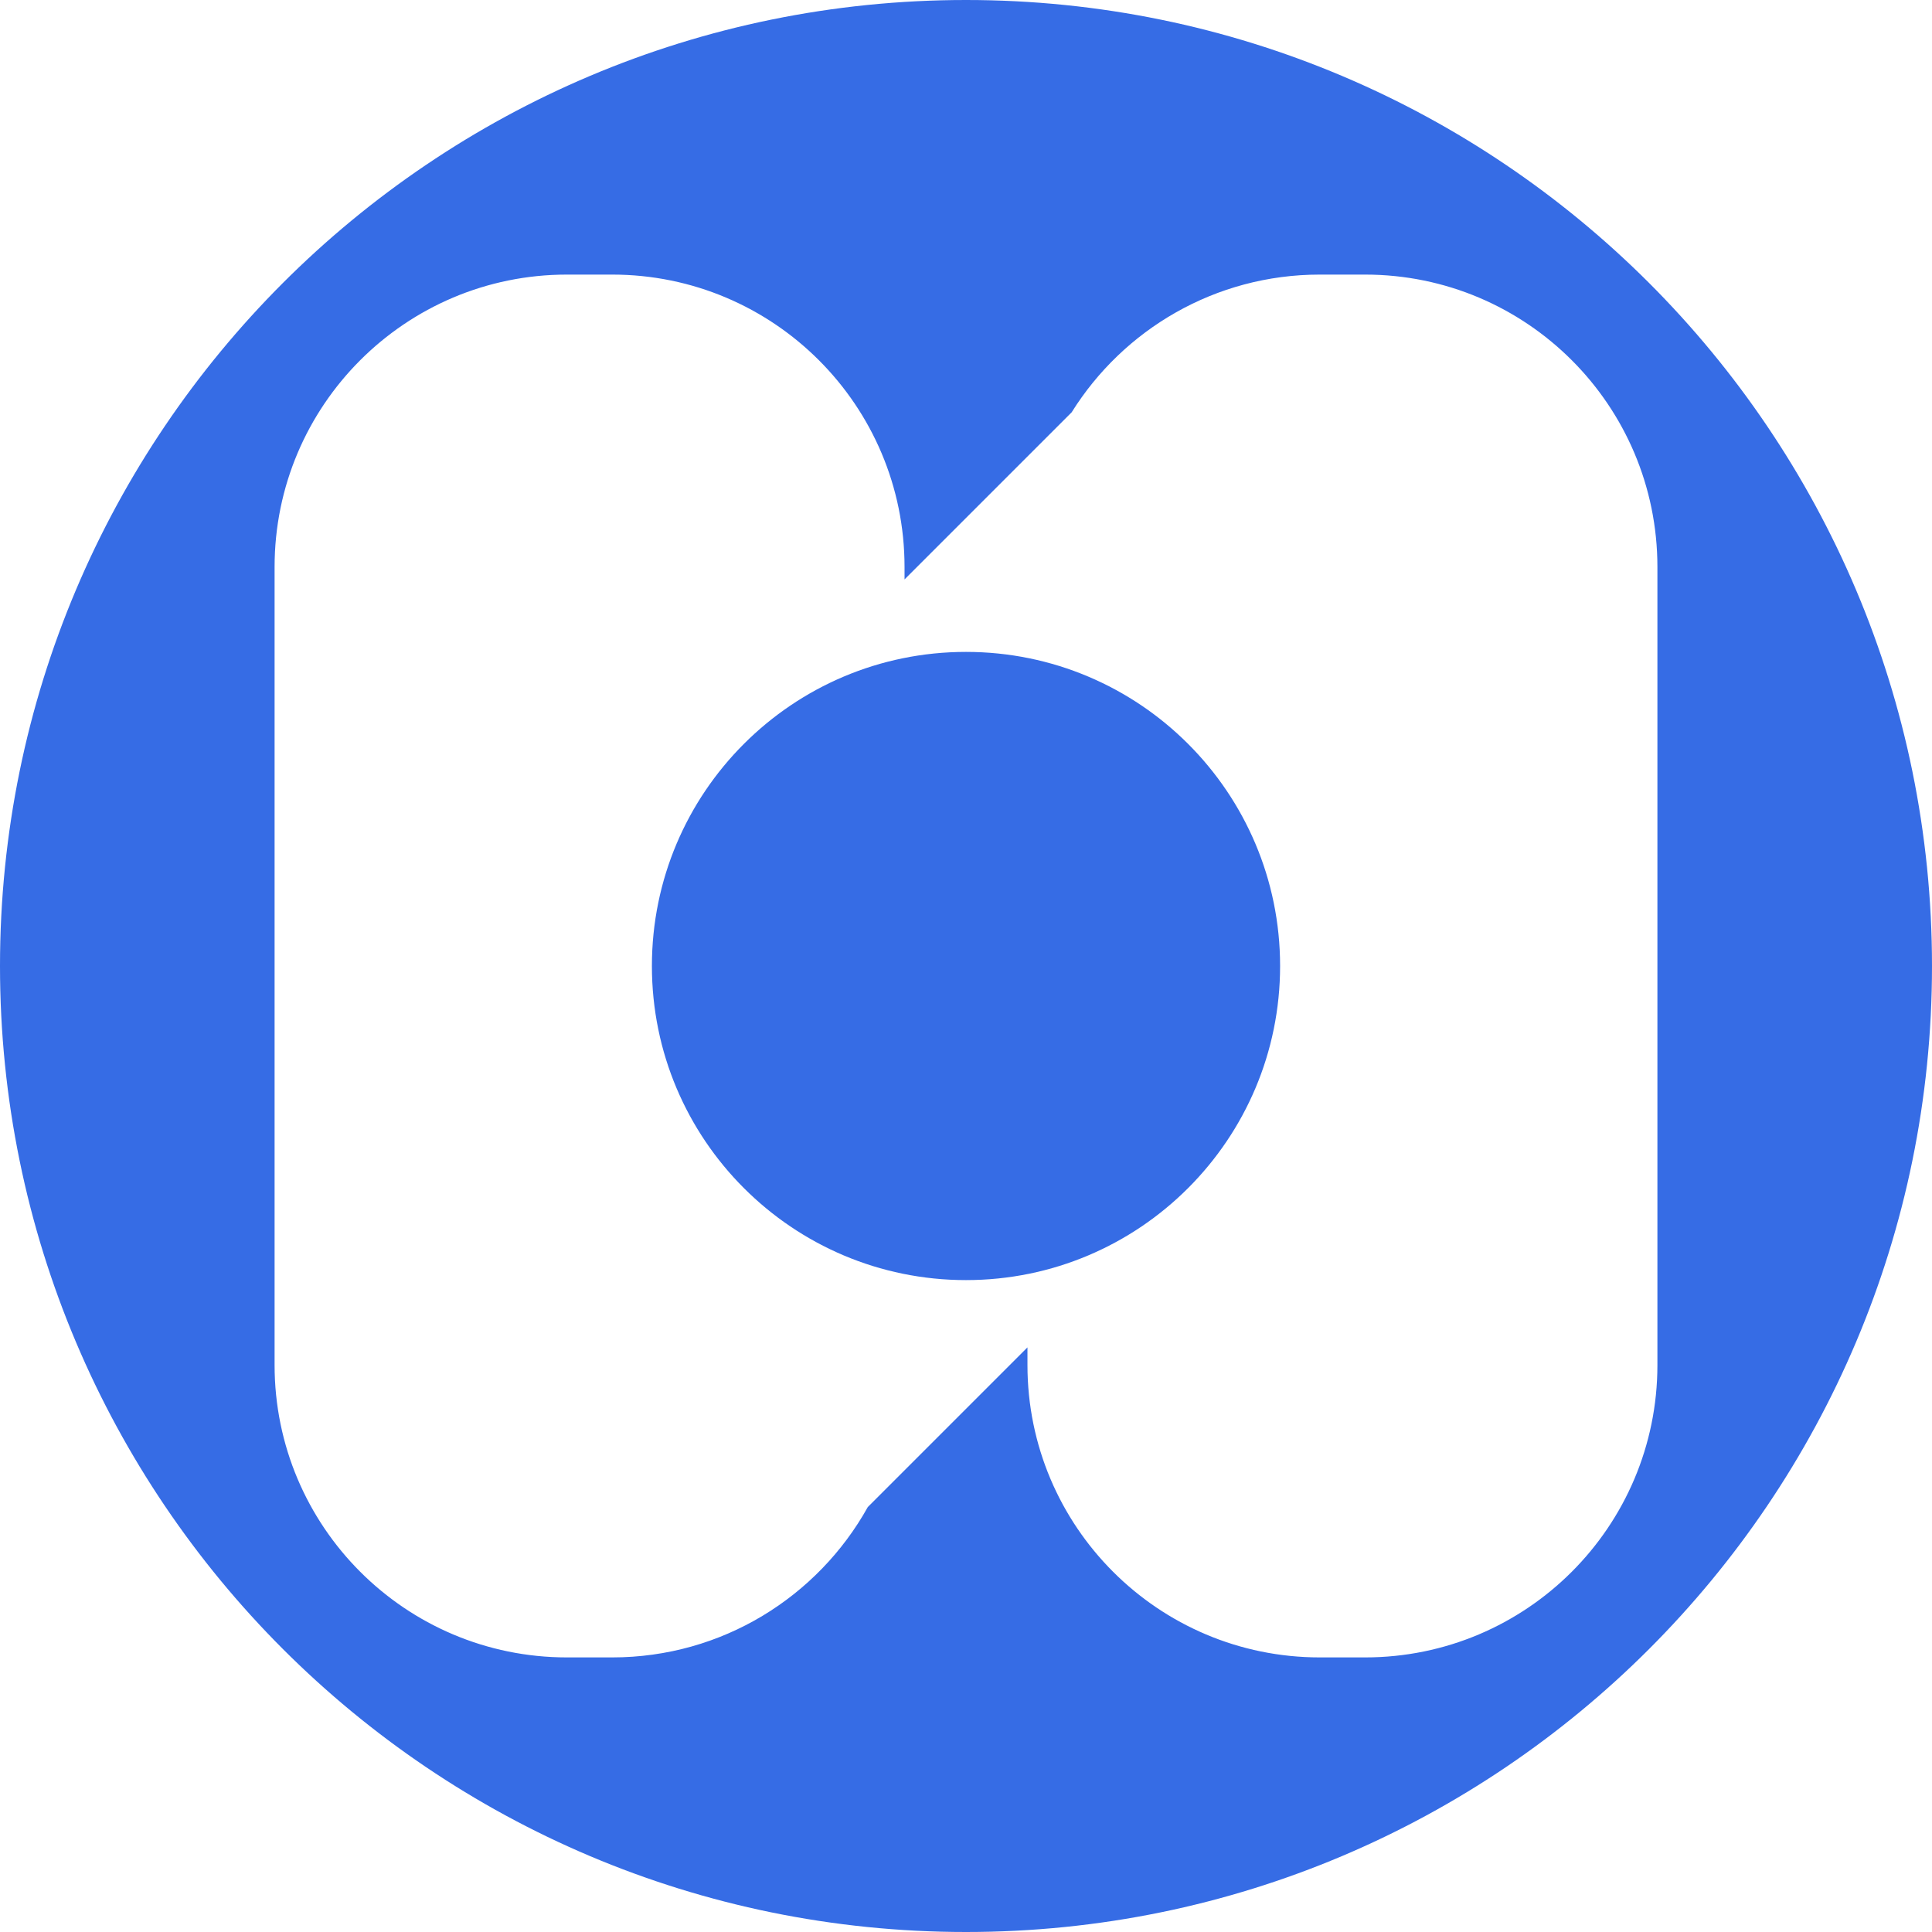
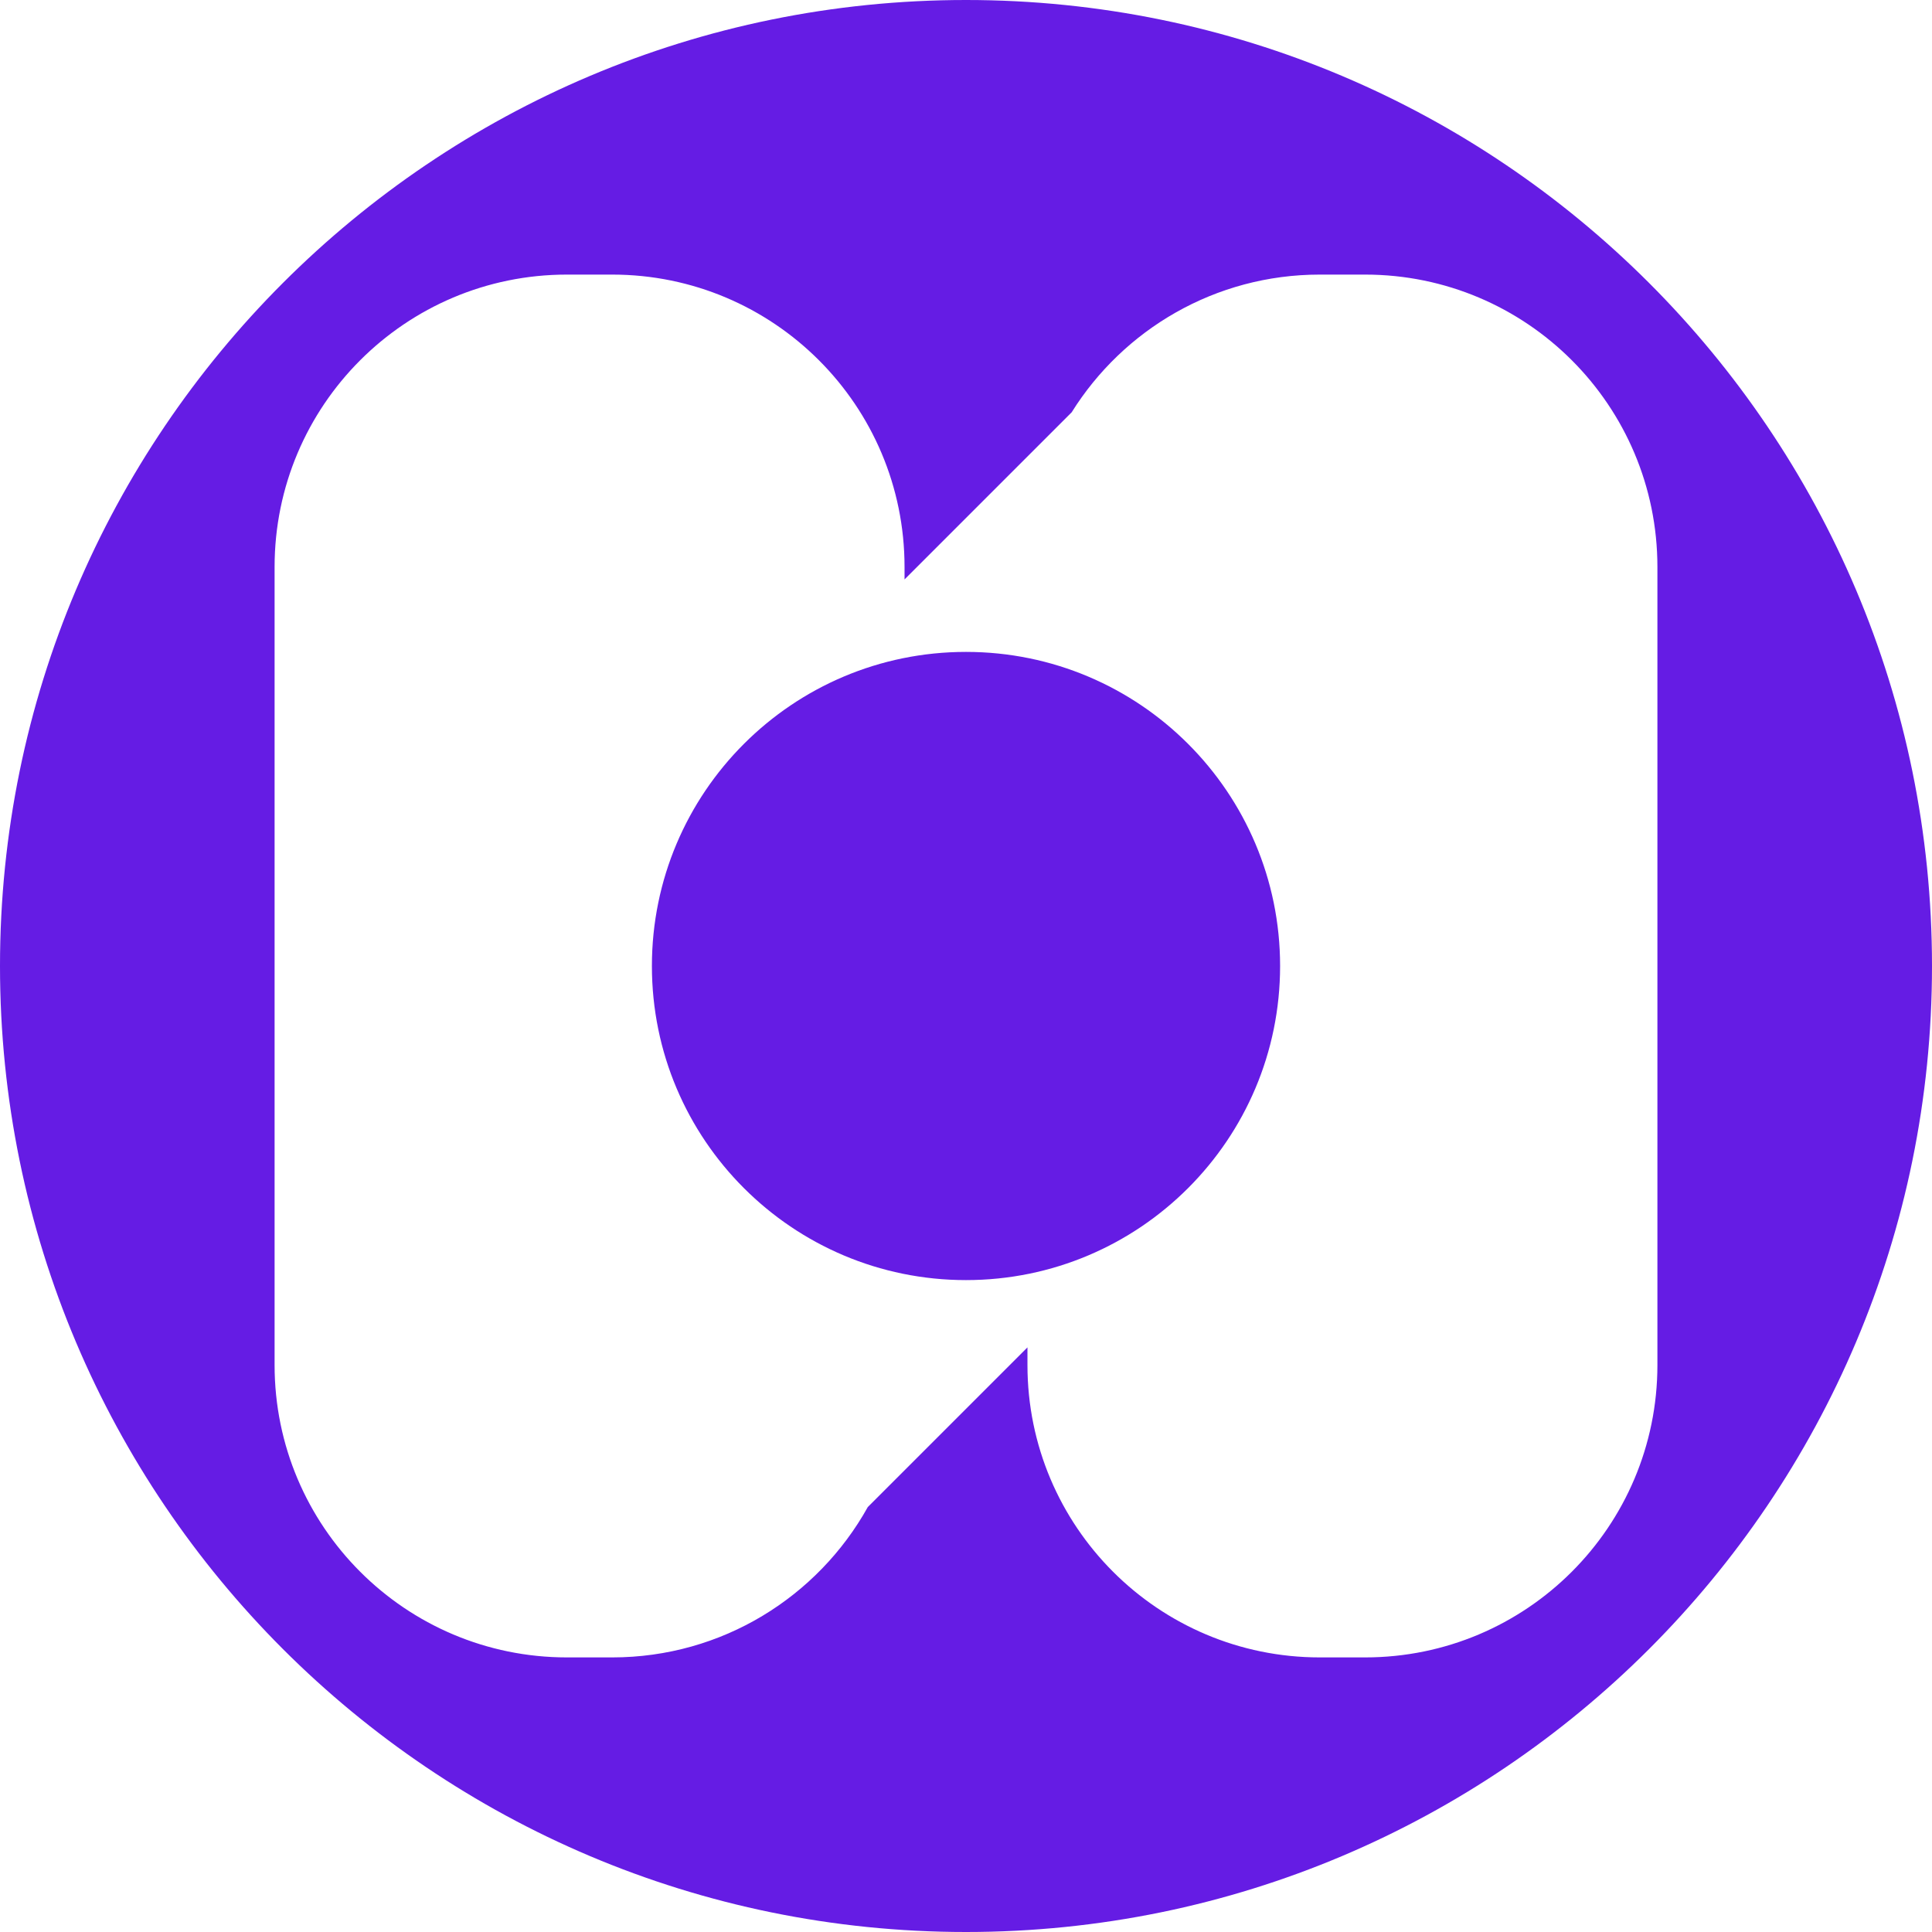
<svg xmlns="http://www.w3.org/2000/svg" width="978" height="978" viewBox="0 0 978 978" fill="none">
-   <path fill-rule="evenodd" clip-rule="evenodd" d="M489 978C759.067 978 978 759.067 978 489C978 218.933 759.067 0 489 0C218.933 0 0 218.933 0 489C0 759.067 218.933 978 489 978ZM287 139C205.262 139 139 205.262 139 287V691C139 772.738 205.262 839 287 839H309.889C365.539 839 414.015 808.285 439.29 762.884L520.111 682.063V691C520.111 772.738 586.373 839 668.111 839H691C772.738 839 839 772.738 839 691V287C839 205.262 772.738 139 691 139H668.111C615.124 139 568.641 166.845 542.496 208.701L457.889 293.308V287C457.889 205.262 391.627 139 309.889 139H287Z" fill="#366CE5" />
-   <circle cx="489" cy="489" r="159" fill="#366CE5" />
+   <path fill-rule="evenodd" clip-rule="evenodd" d="M489 978C759.067 978 978 759.067 978 489C978 218.933 759.067 0 489 0C218.933 0 0 218.933 0 489C0 759.067 218.933 978 489 978ZM287 139C205.262 139 139 205.262 139 287V691C139 772.738 205.262 839 287 839H309.889C365.539 839 414.015 808.285 439.29 762.884L520.111 682.063V691C520.111 772.738 586.373 839 668.111 839H691C772.738 839 839 772.738 839 691V287C839 205.262 772.738 139 691 139H668.111C615.124 139 568.641 166.845 542.496 208.701L457.889 293.308V287C457.889 205.262 391.627 139 309.889 139H287Z" fill="#651CE4" />
+   <circle cx="489" cy="489" r="159" fill="#651CE4" />
</svg>
